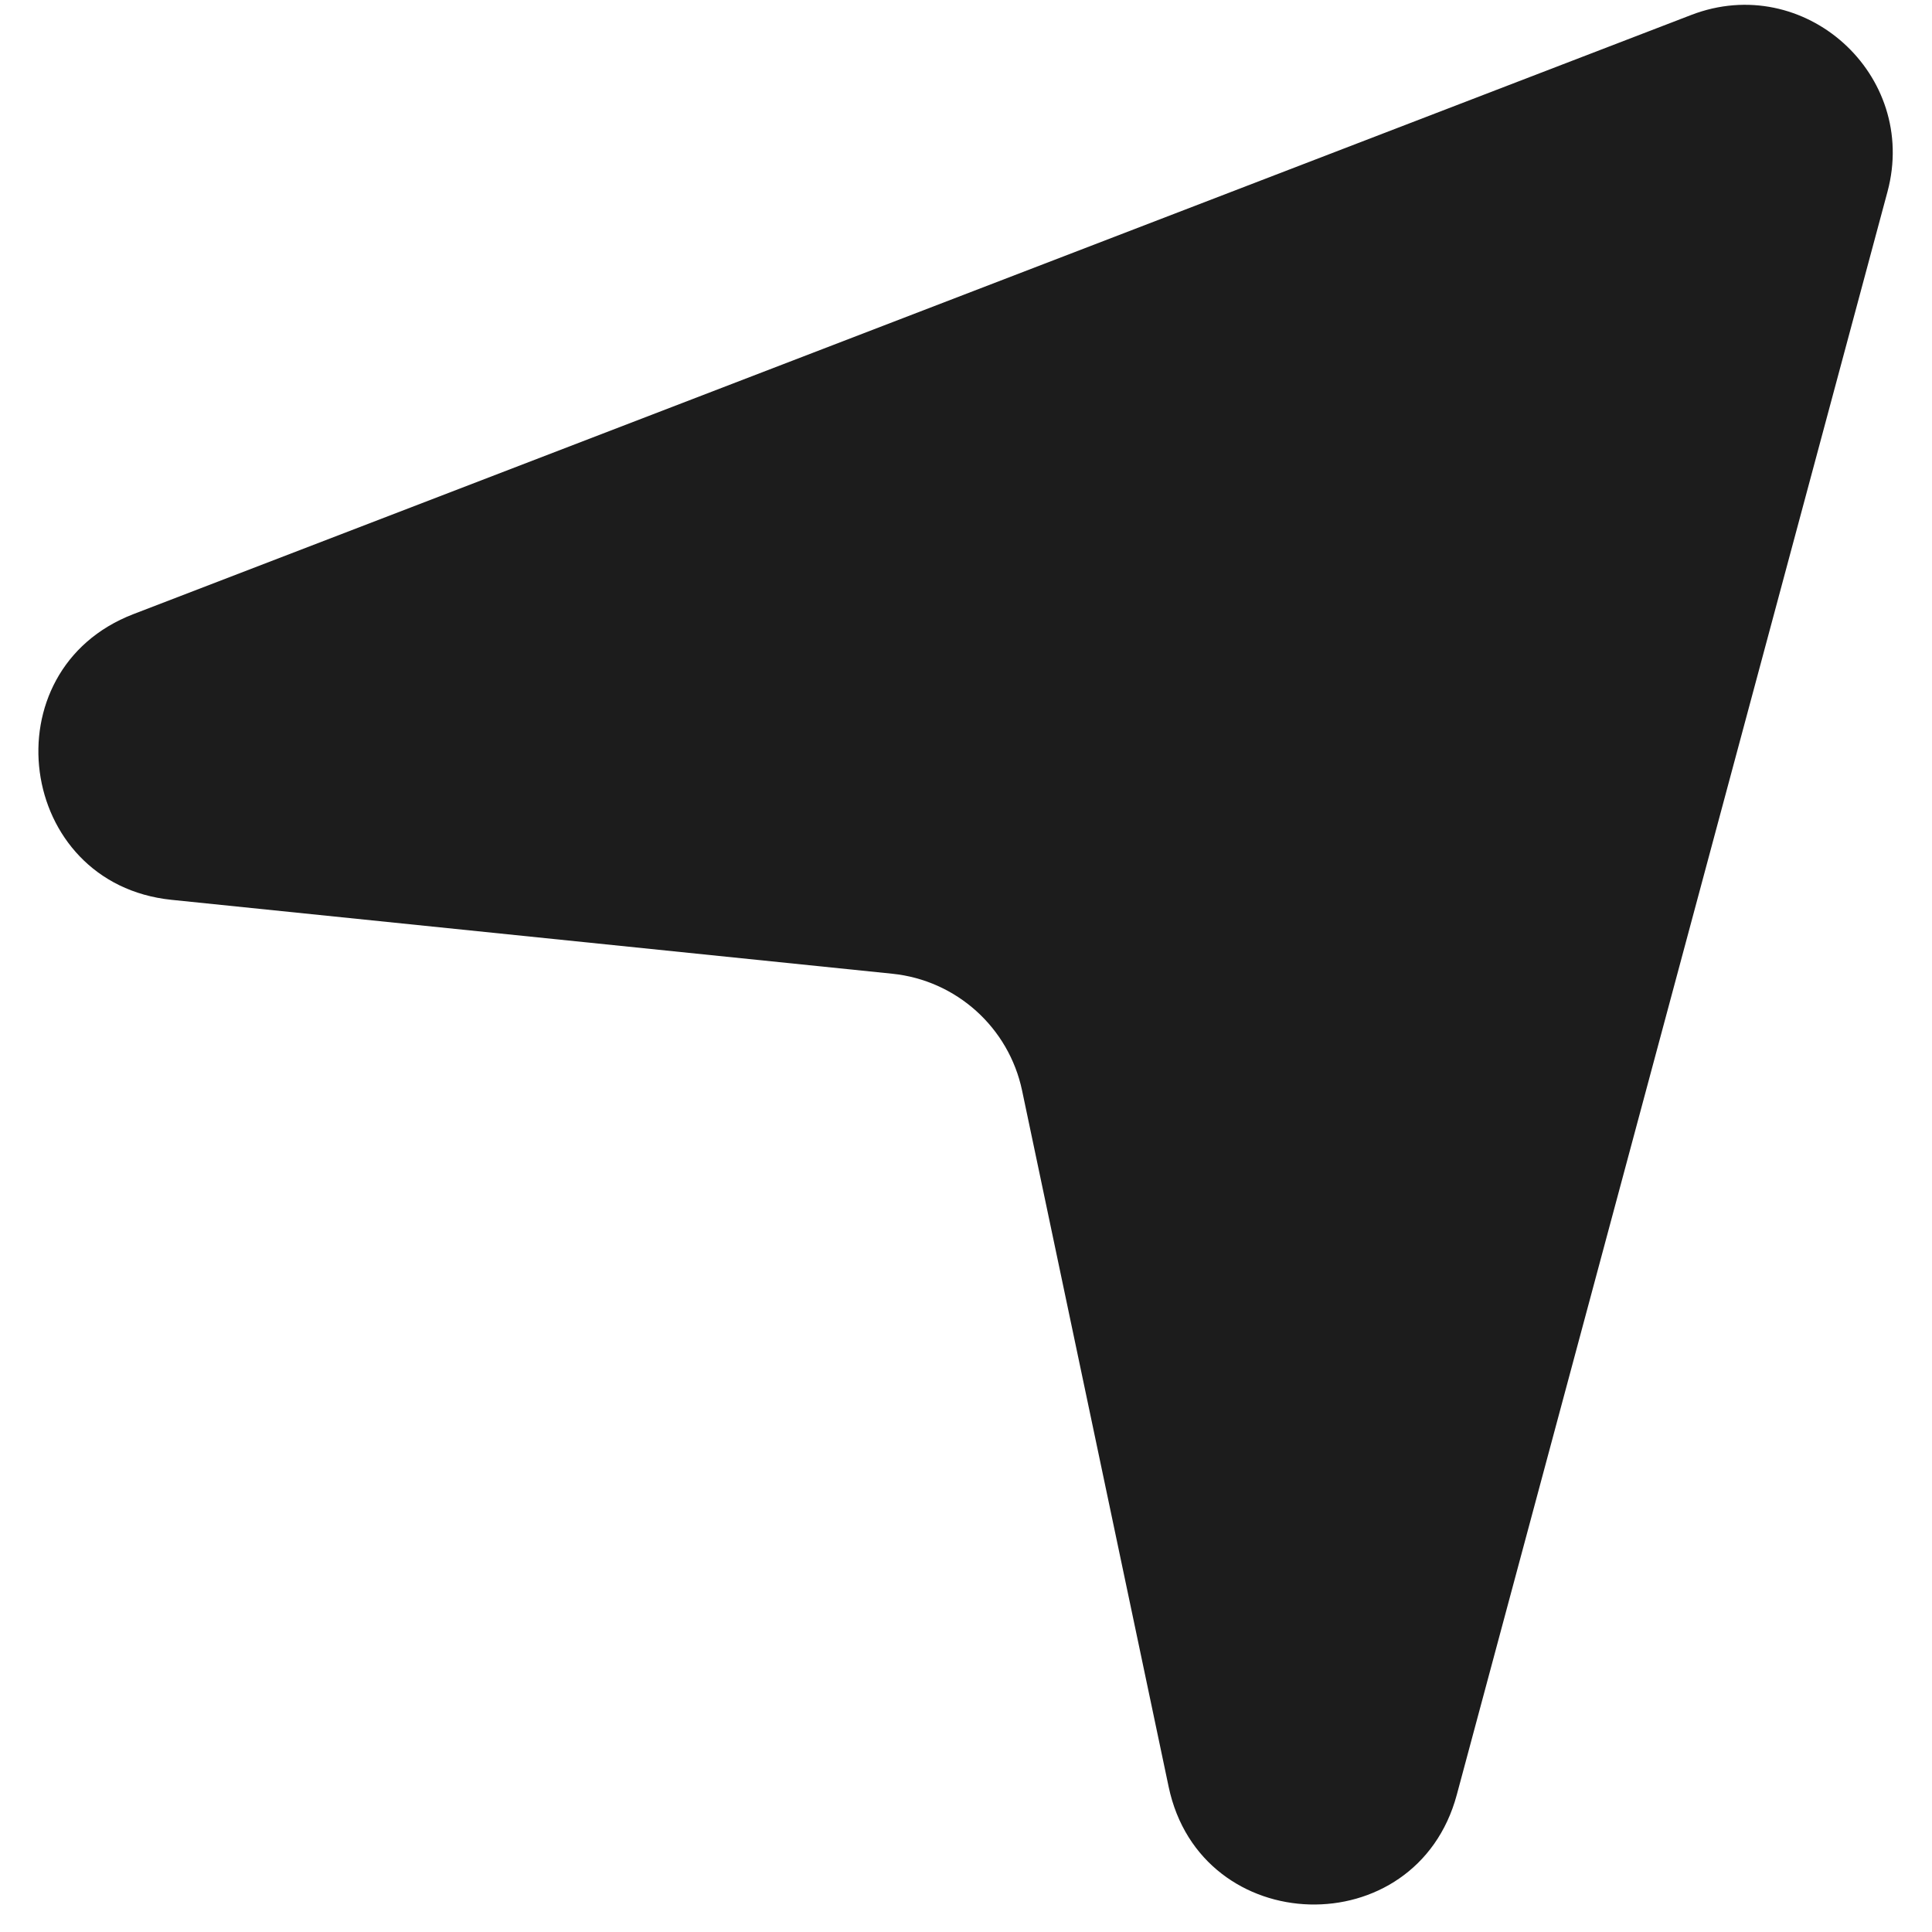
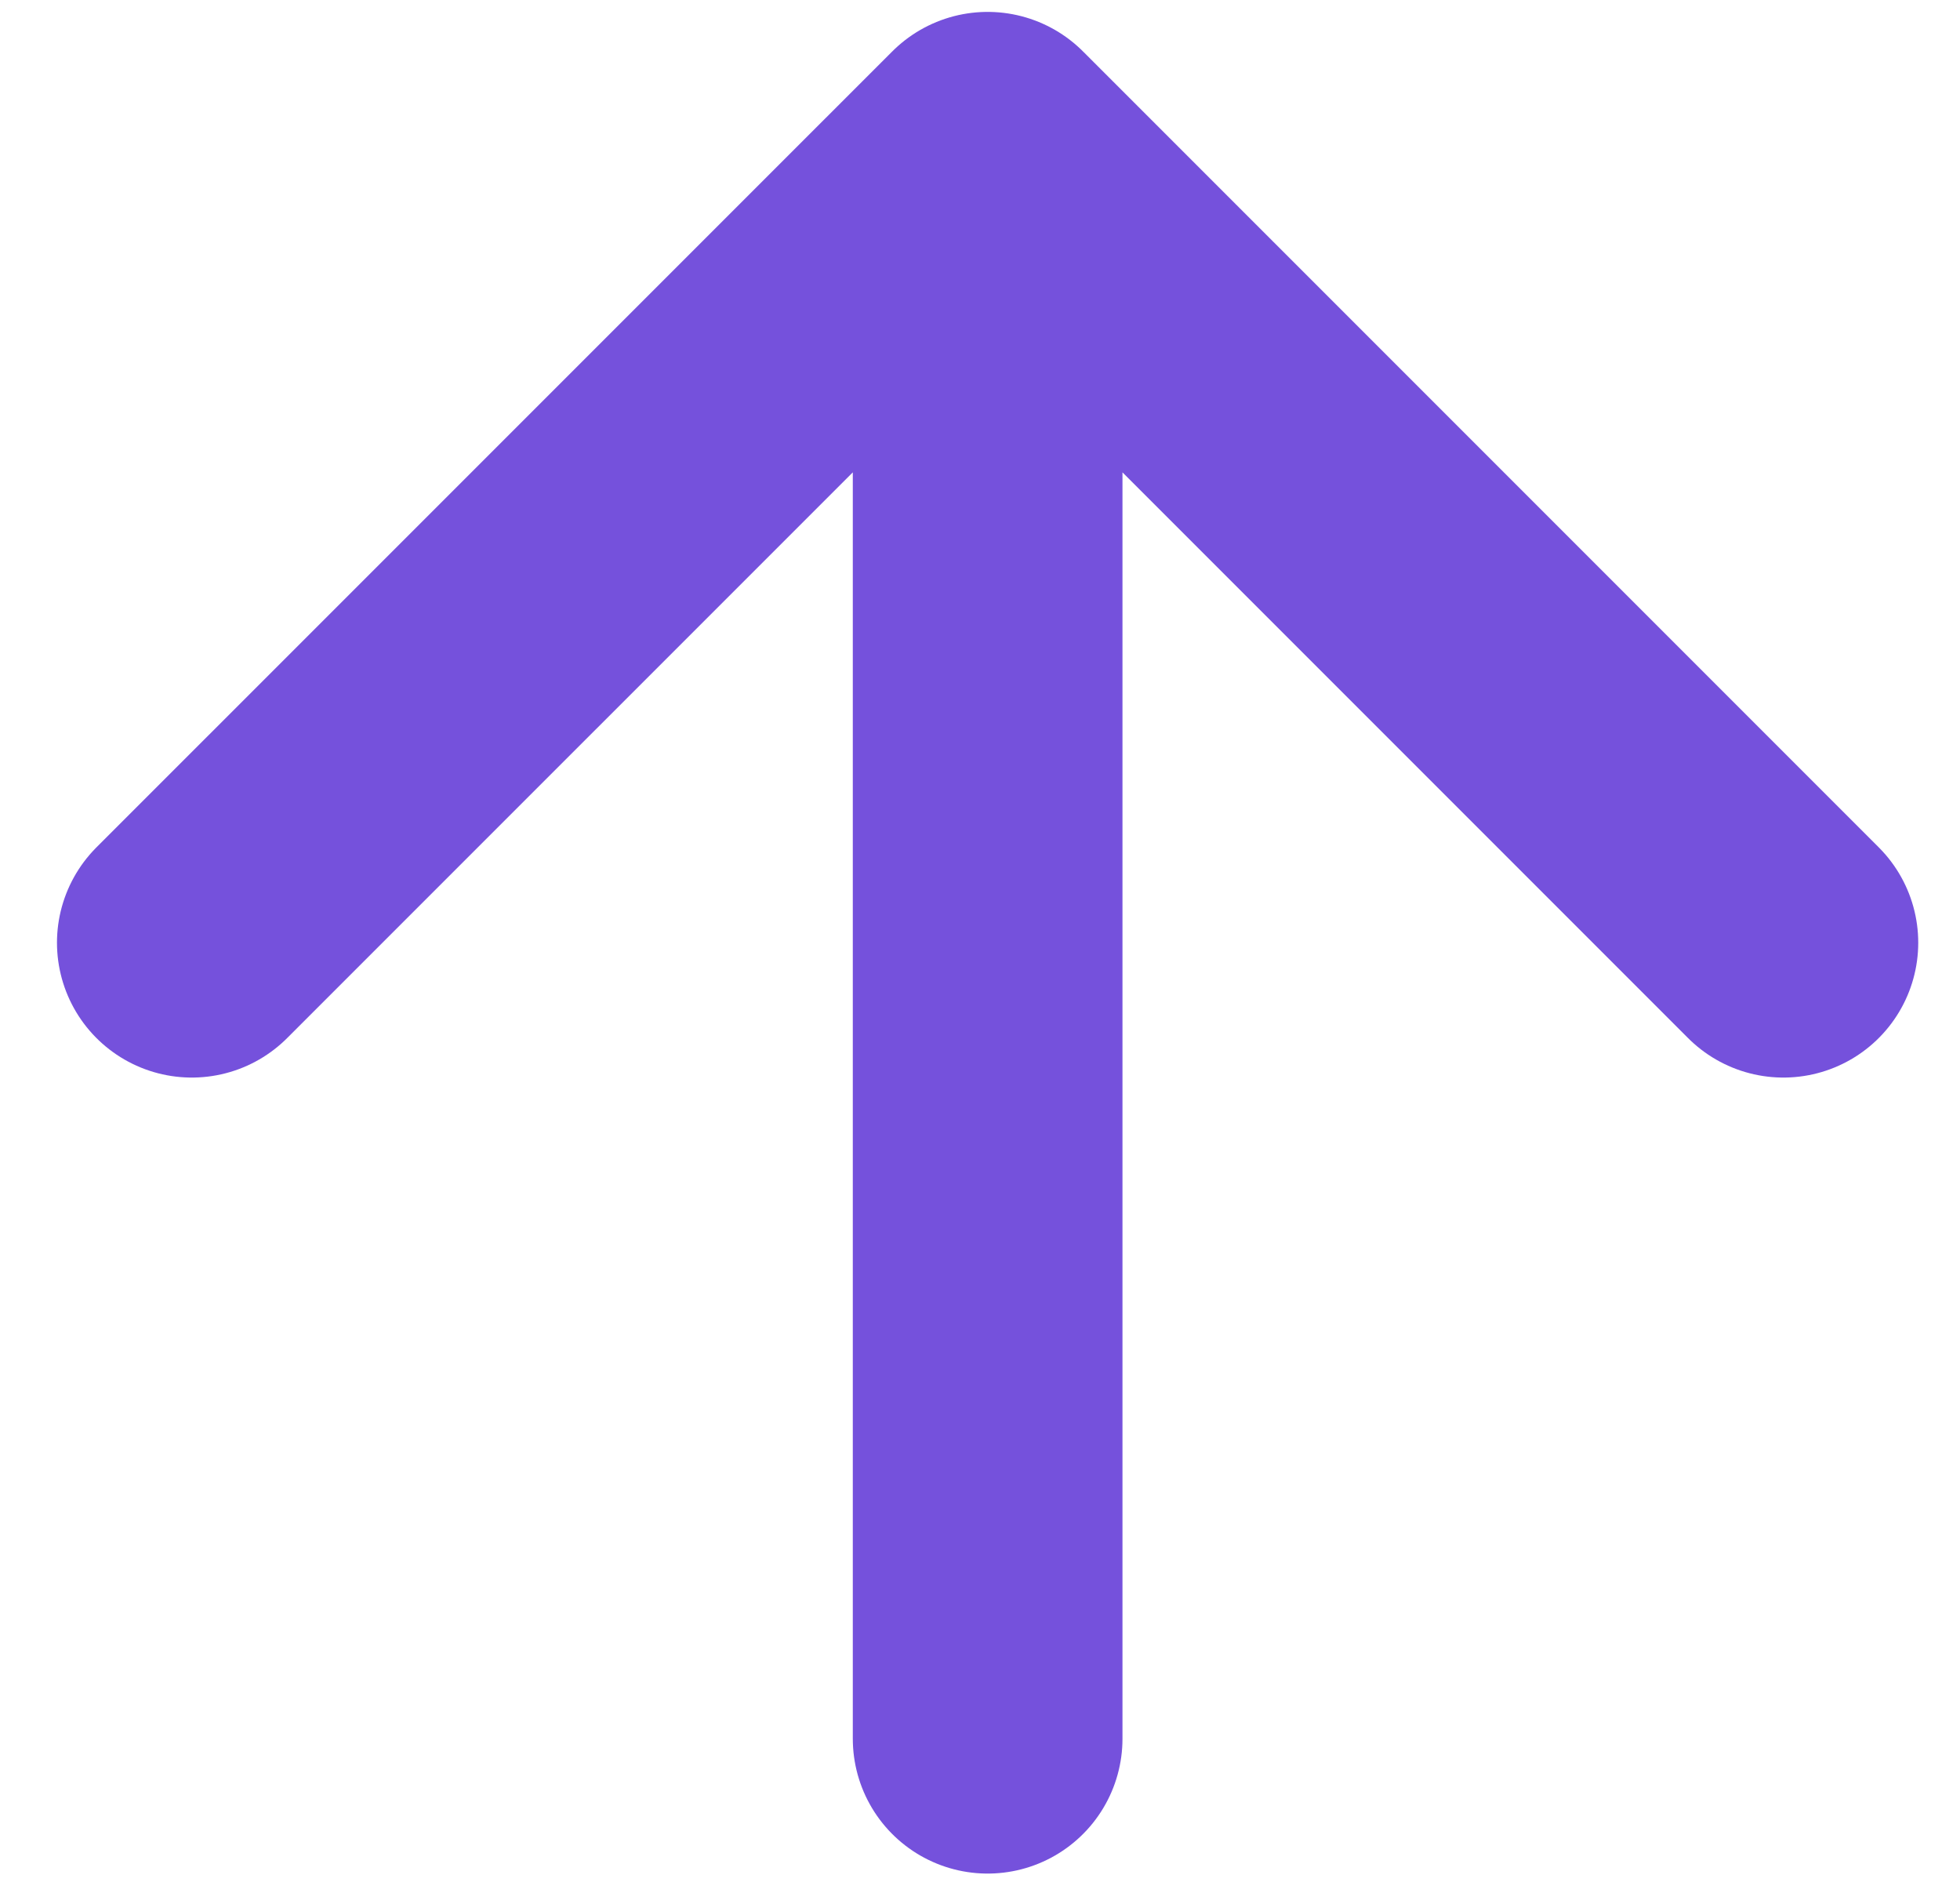
- <svg xmlns="http://www.w3.org/2000/svg" width="28" height="28" viewBox="0 0 28 28" fill="none">
-   <path d="M24.51 0.217L1.934 8.9C-0.175 9.711 0.238 12.81 2.486 13.041L12.931 14.112C13.86 14.207 14.621 14.892 14.813 15.806L16.937 25.896C17.403 28.107 20.527 28.193 21.113 26.011L27.355 2.778C27.81 1.082 26.149 -0.414 24.51 0.217Z" fill="#1C1C1C" />
+ <svg xmlns="http://www.w3.org/2000/svg" width="29" height="28" viewBox="0 0 29 28" fill="none">
+   <path d="M2.838 13.945L14.613 2.171M14.613 2.171L26.387 13.945M14.613 2.171V25.72" stroke="#7551DC" stroke-width="3.99" stroke-linecap="round" stroke-linejoin="round" />
</svg>
